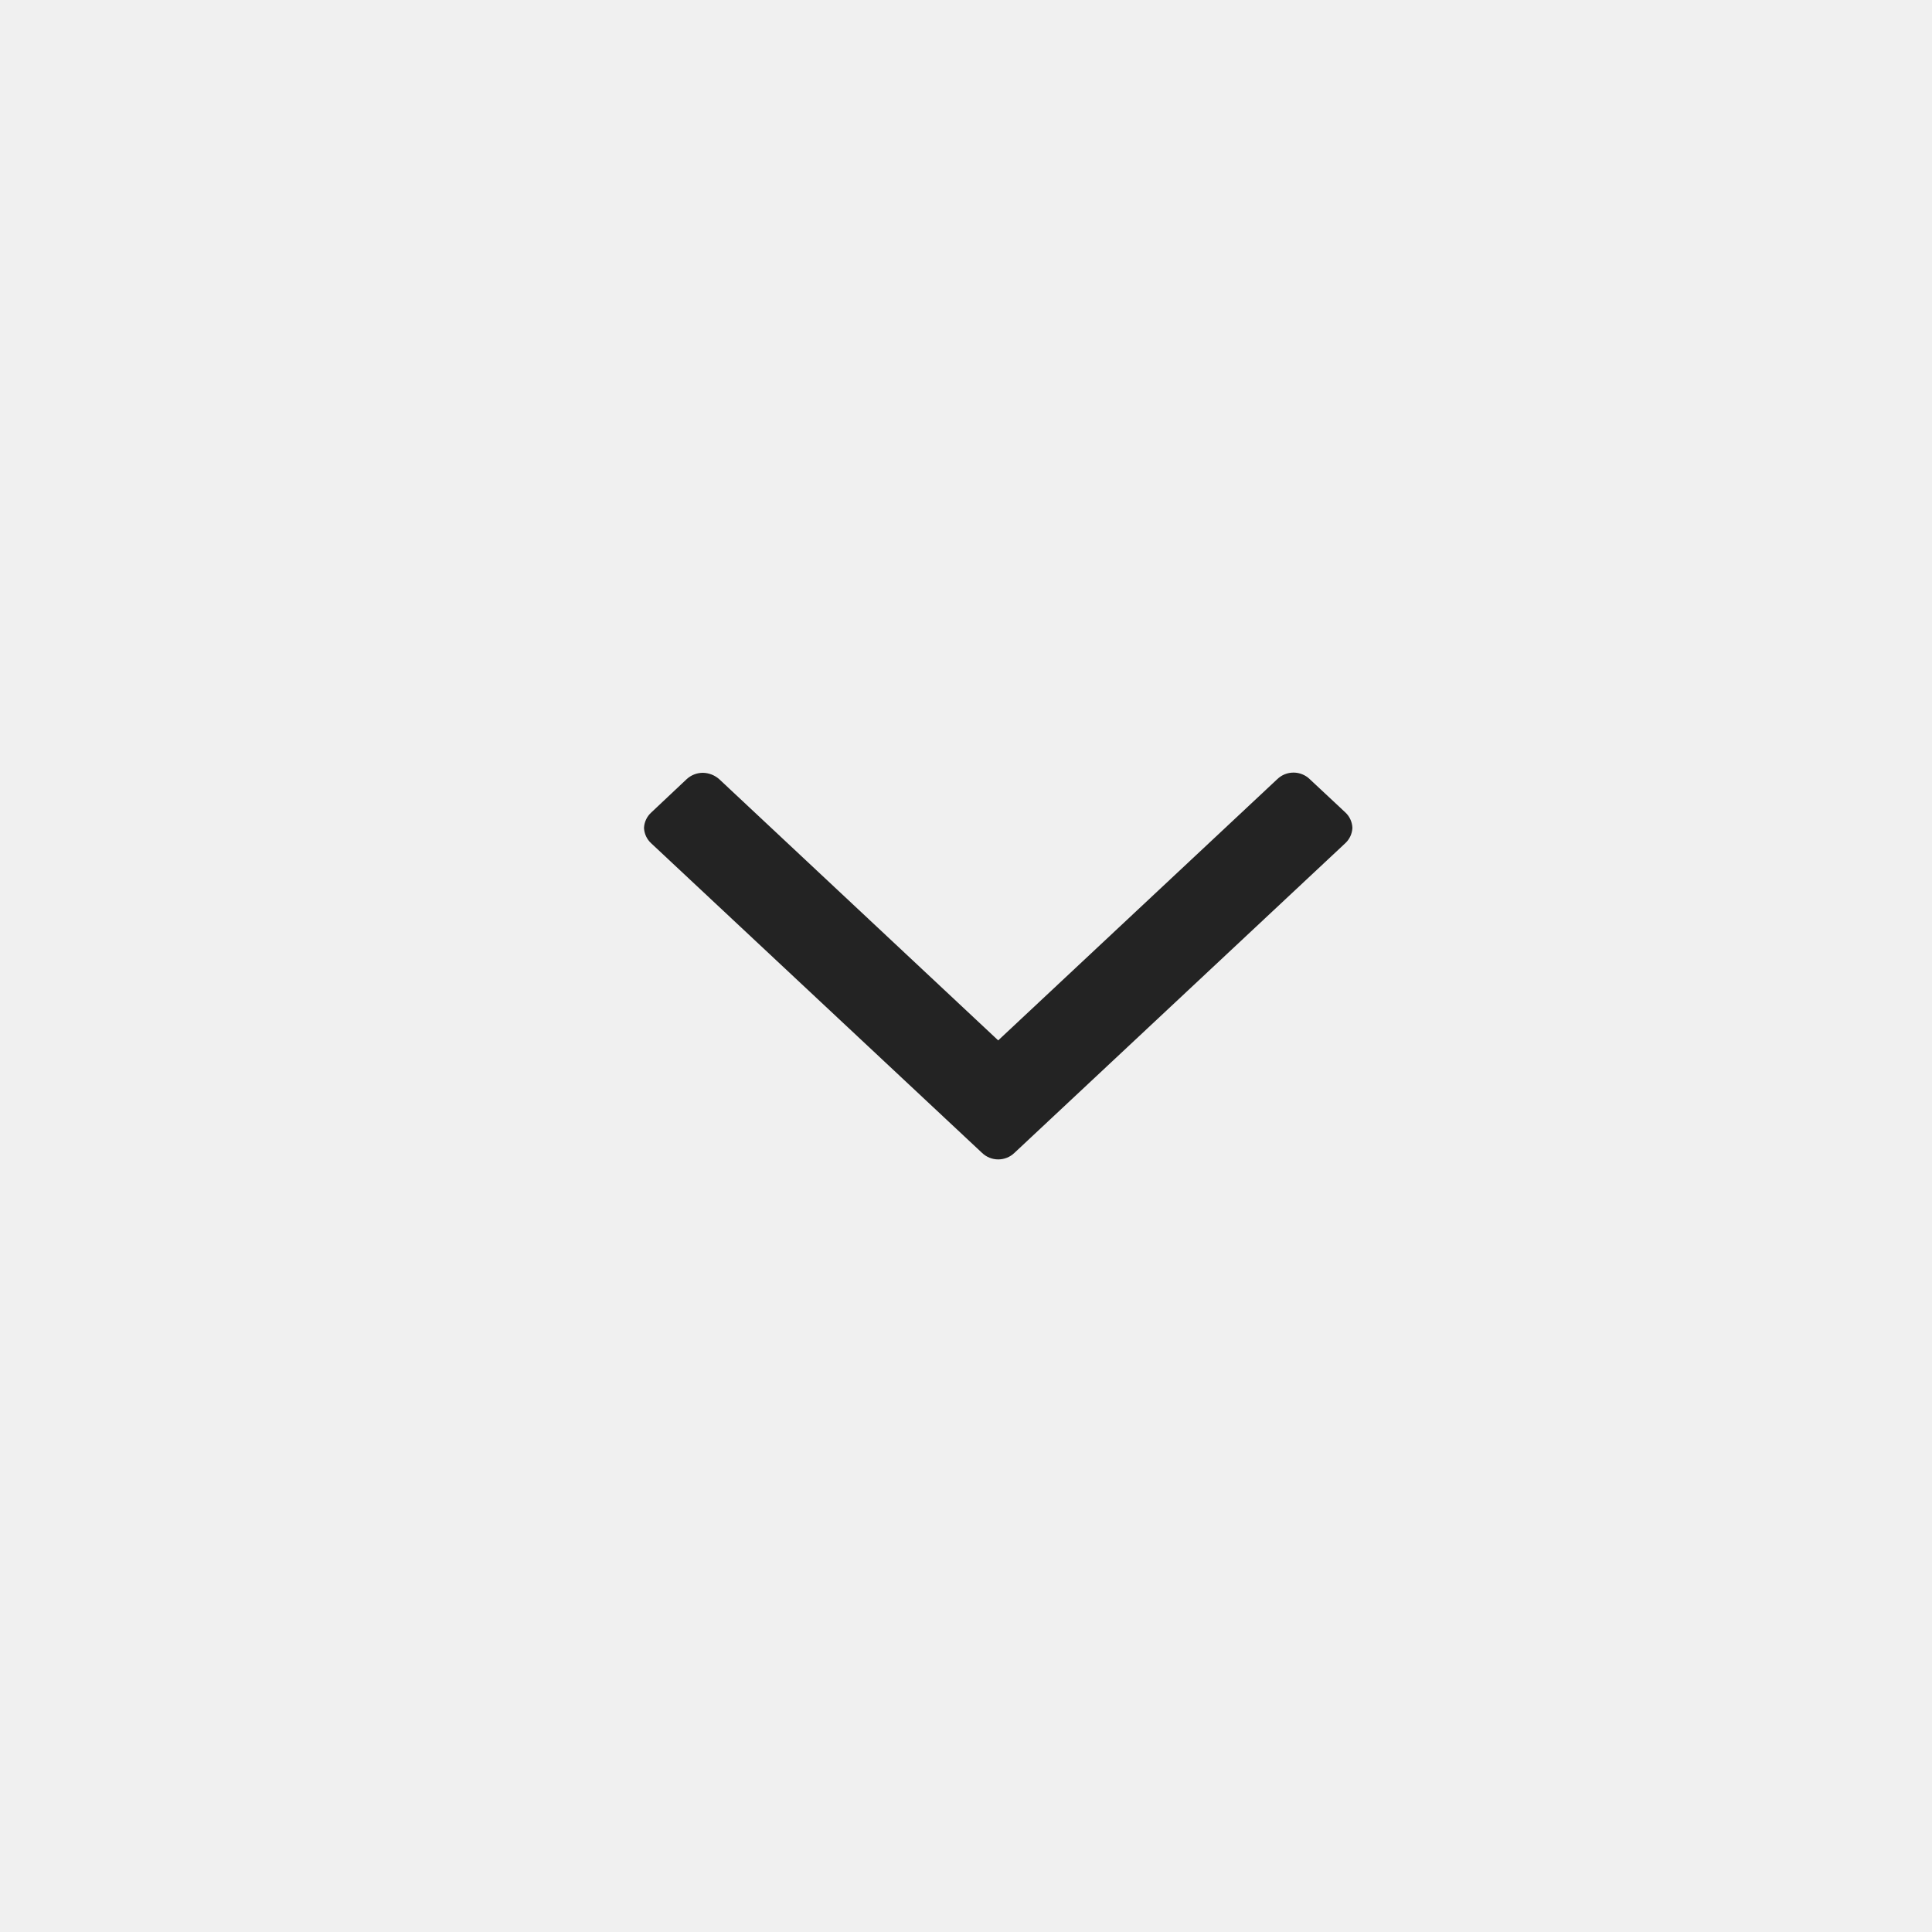
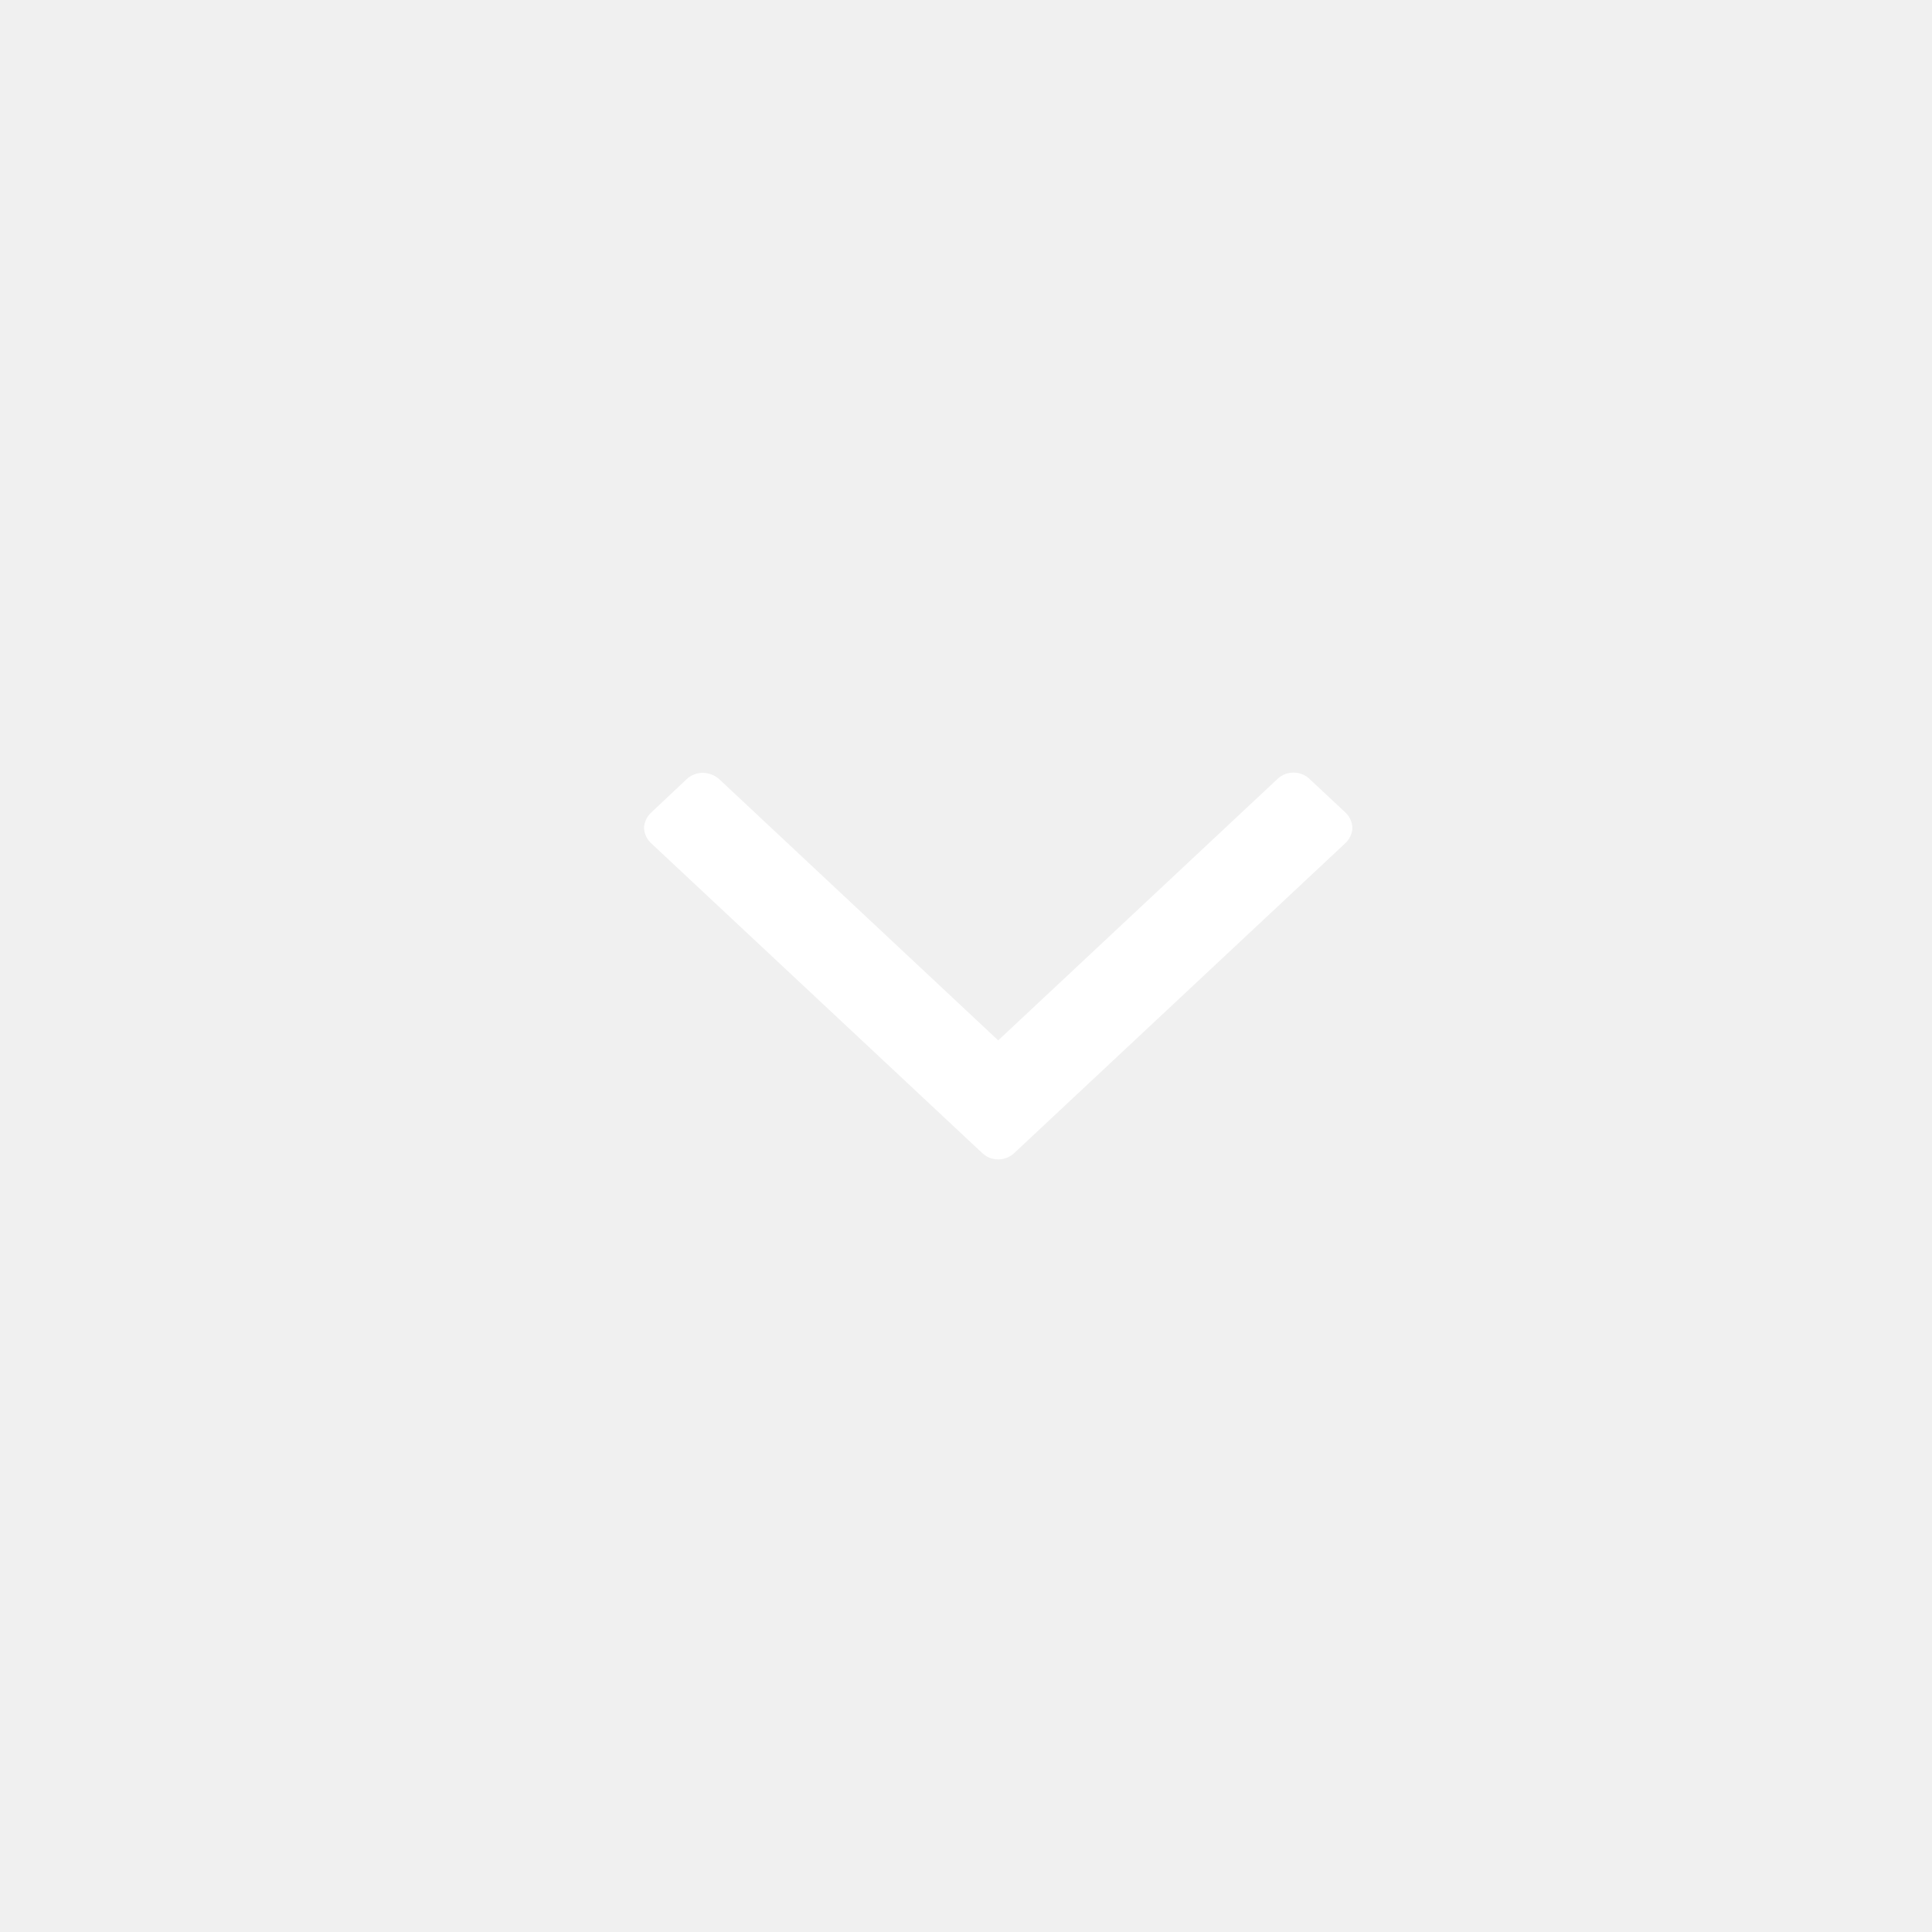
<svg xmlns="http://www.w3.org/2000/svg" id="dropdown-icon" width="30" height="30" viewBox="0 0 30 30">
  <g id="icon_arrow" data-name="icon / arrow">
    <rect id="Rectangle" width="30" height="30" fill="#d8d8d8" opacity="0" />
  </g>
-   <path id="_" data-name="" d="M11,.856a.345.345,0,0,1-.11.237L5.754,5.9a.363.363,0,0,1-.507,0L.11,1.093A.345.345,0,0,1,0,.856.345.345,0,0,1,.11.619L.661.1A.371.371,0,0,1,.915,0a.393.393,0,0,1,.254.1L5.5,4.155,9.832.1a.363.363,0,0,1,.507,0l.551.515A.345.345,0,0,1,11,.856Z" transform="translate(10 12)" fill="#232323" />
+   <path id="_" data-name="" d="M11,.856a.345.345,0,0,1-.11.237L5.754,5.9a.363.363,0,0,1-.507,0L.11,1.093A.345.345,0,0,1,0,.856.345.345,0,0,1,.11.619L.661.1A.371.371,0,0,1,.915,0a.393.393,0,0,1,.254.1L5.5,4.155,9.832.1a.363.363,0,0,1,.507,0l.551.515A.345.345,0,0,1,11,.856Z" transform="translate(10 12)" fill="#fff" />
</svg>
